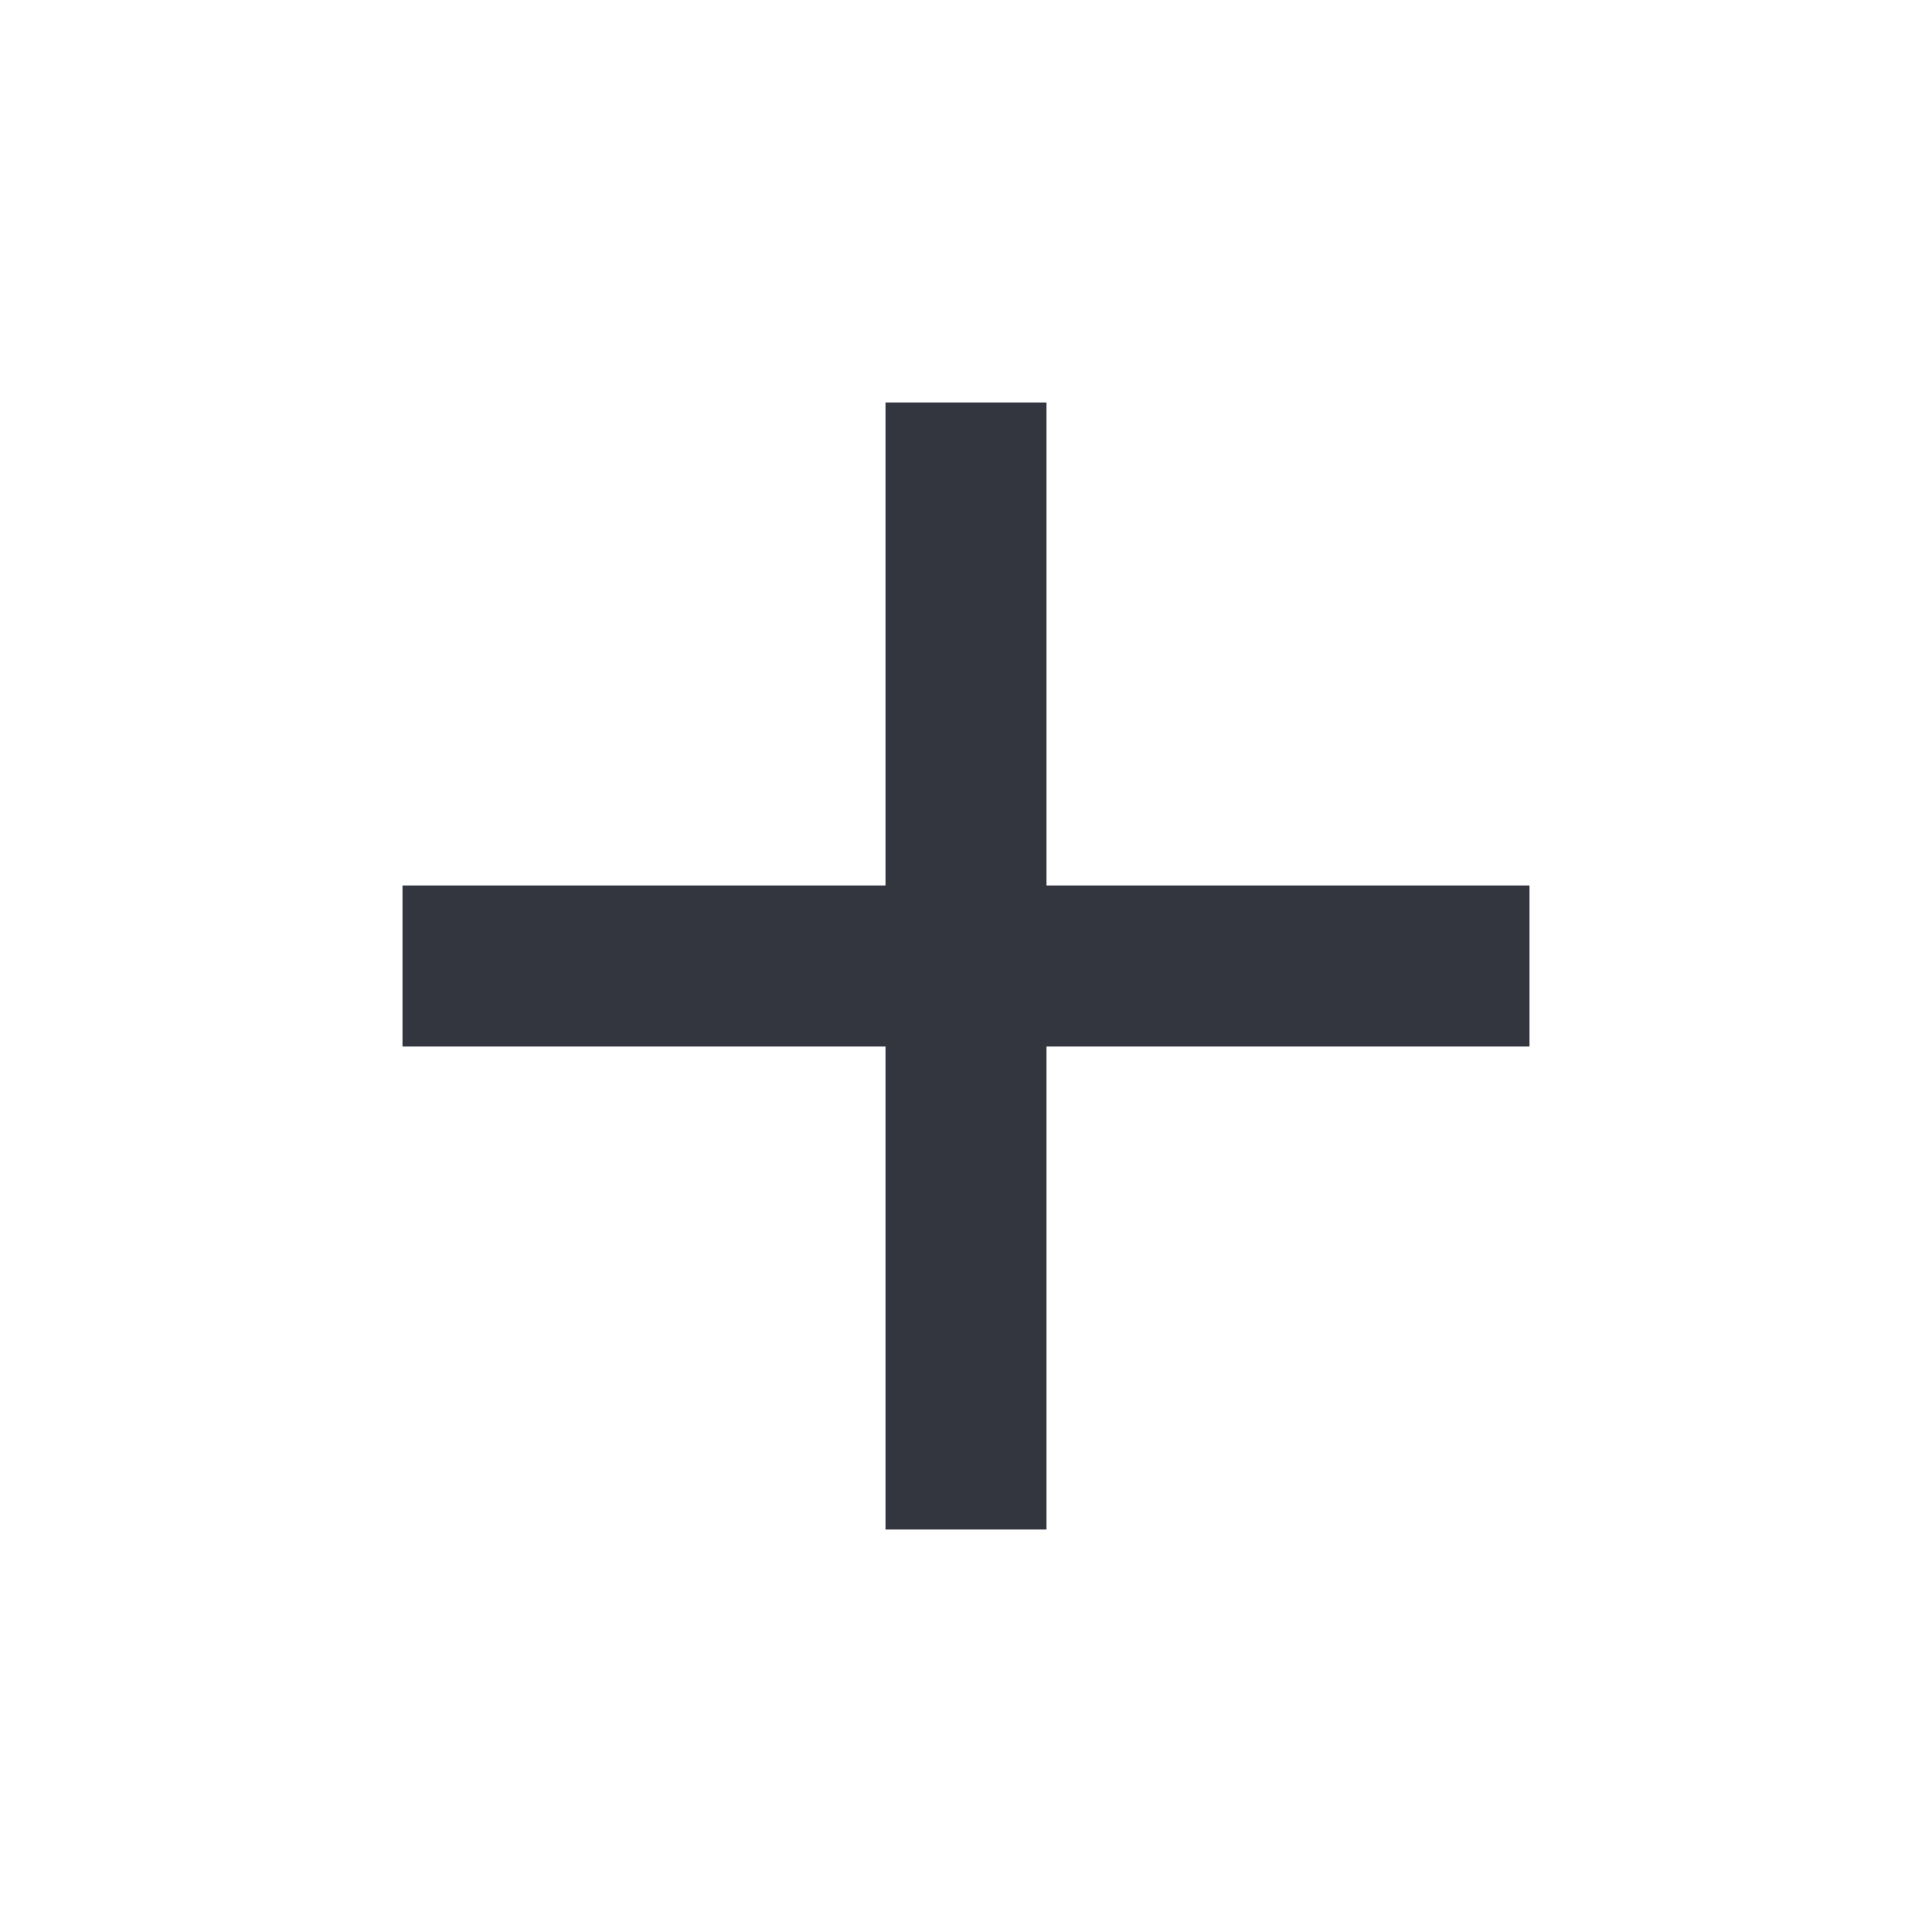
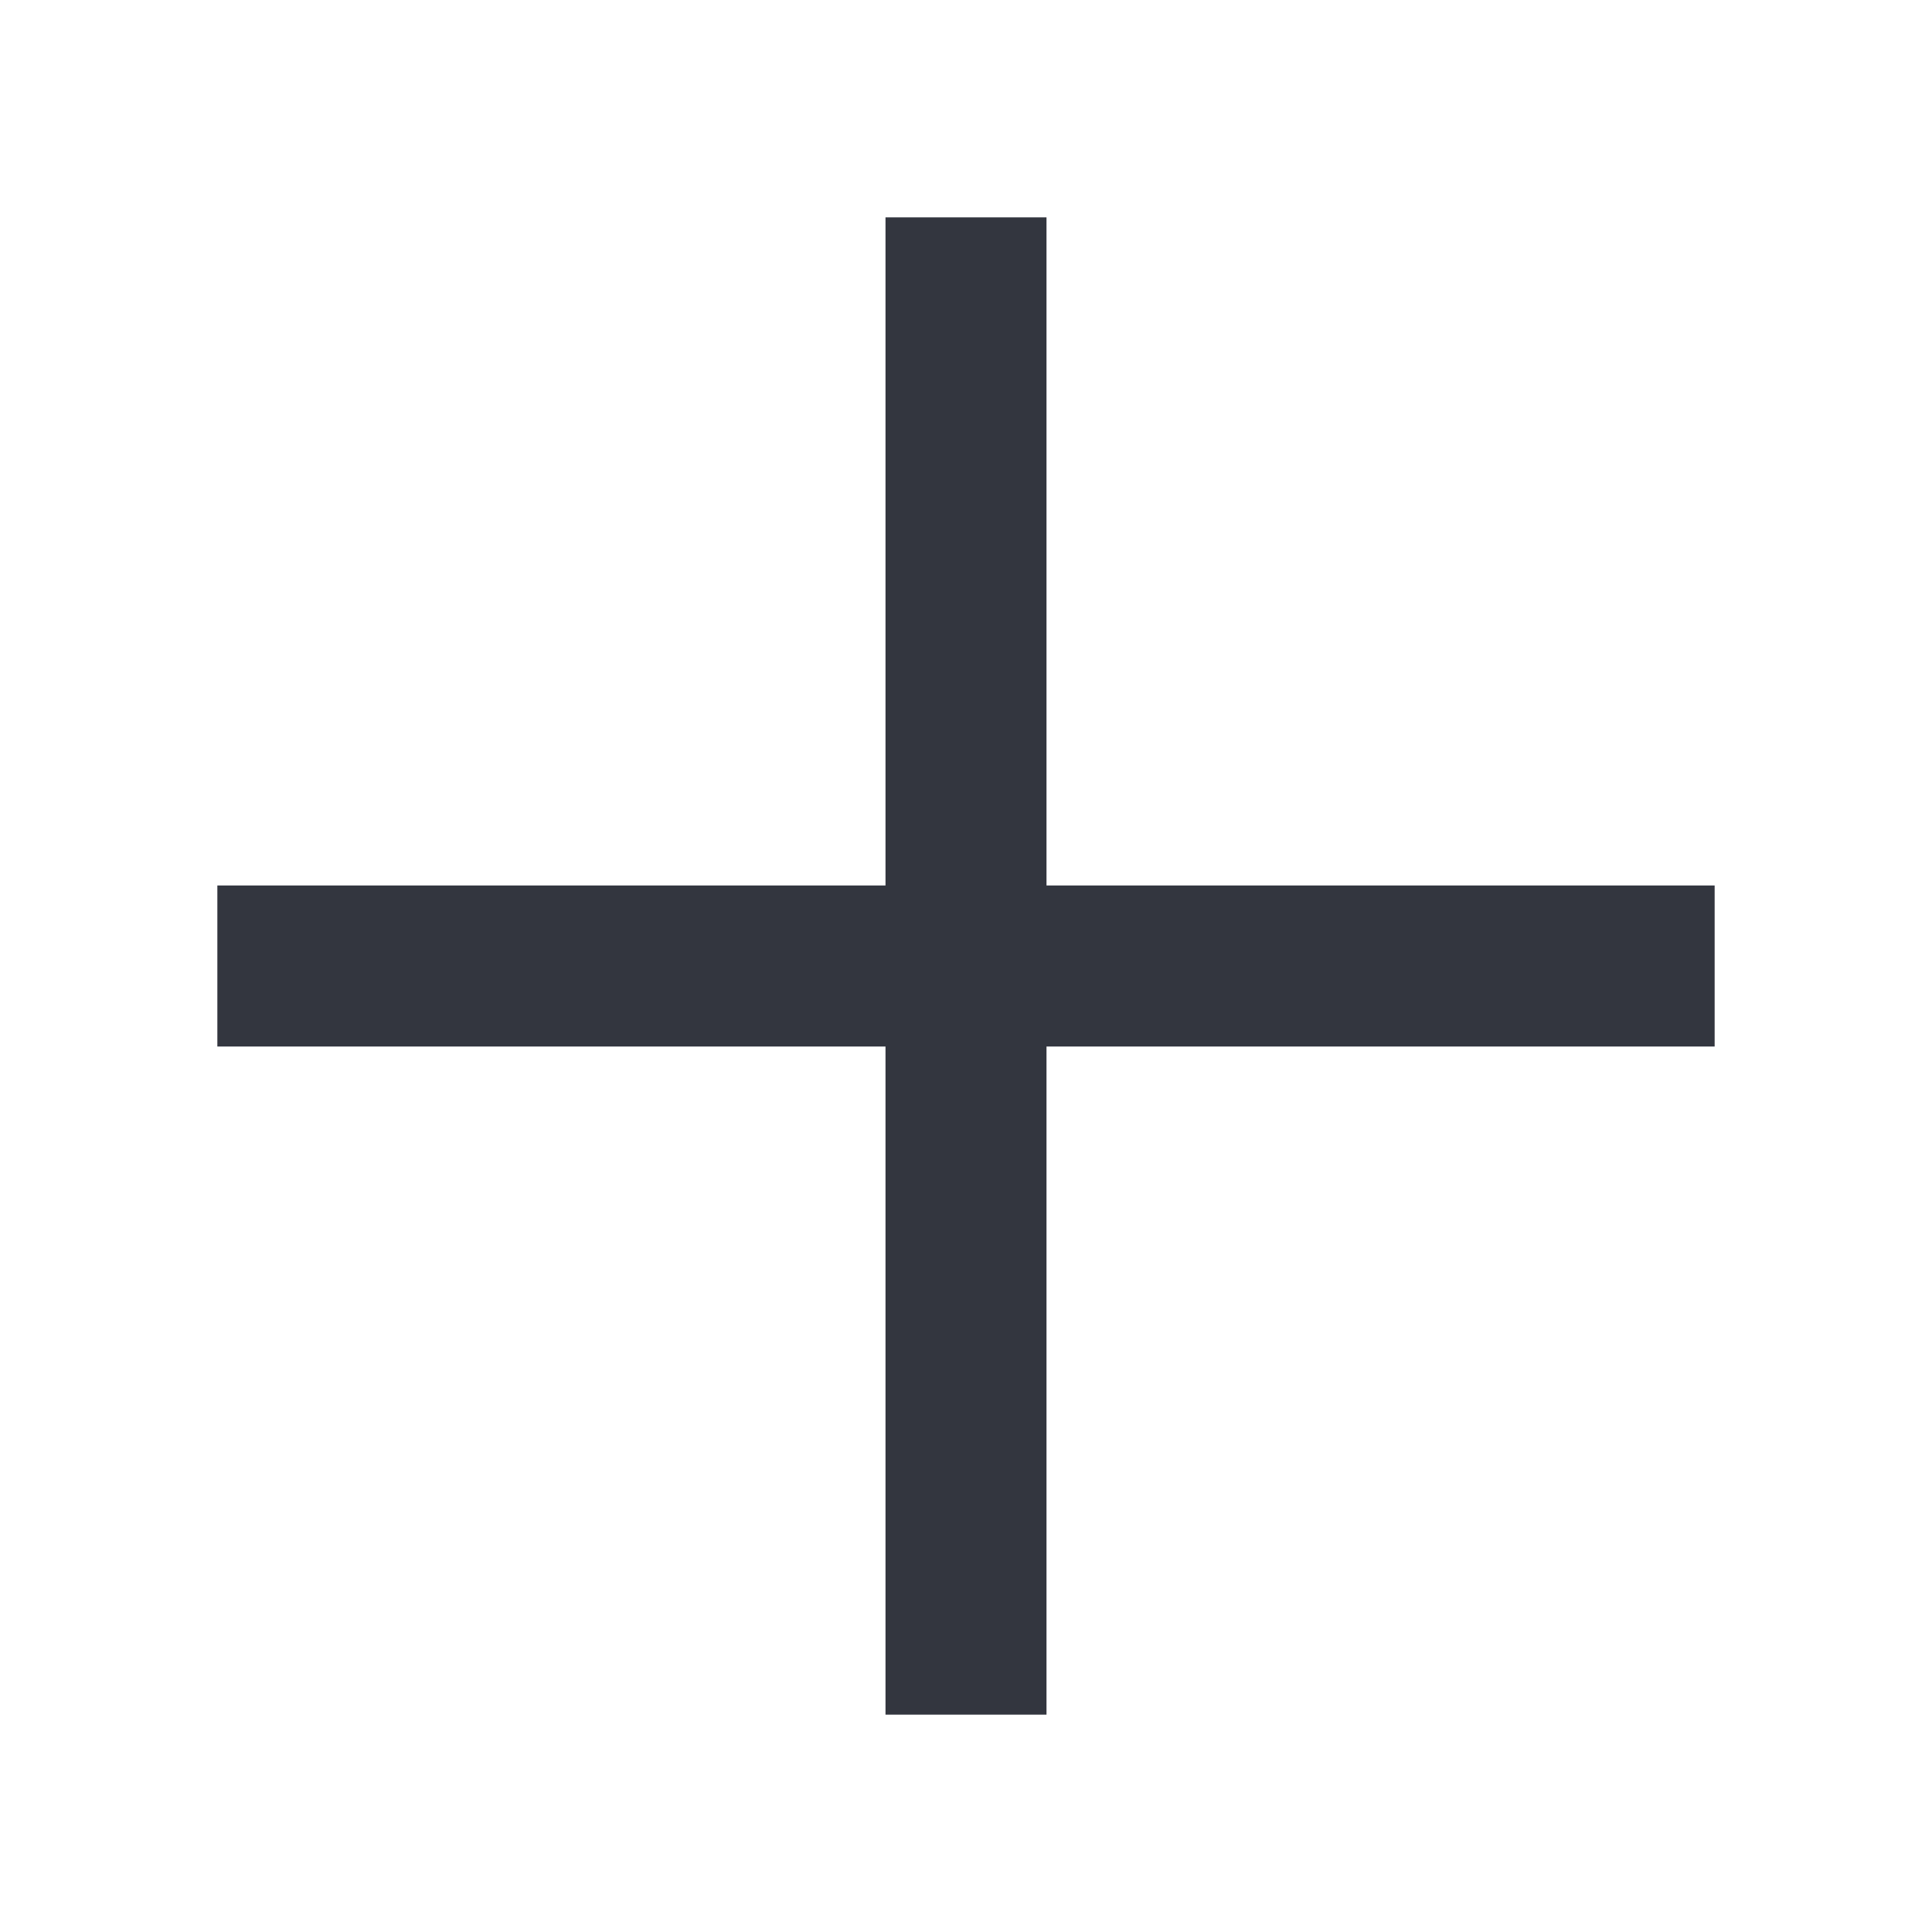
- <svg xmlns="http://www.w3.org/2000/svg" width="24" height="24" viewBox="0 0 24 24" fill="none">
-   <path d="M12 6L12 18" stroke="#33363F" stroke-width="2" stroke-linecap="square" stroke-linejoin="round" />
-   <path d="M18 12L6 12" stroke="#33363F" stroke-width="2" stroke-linecap="square" stroke-linejoin="round" />
+ <svg xmlns="http://www.w3.org/2000/svg" version="1.1" id="Layer_1" x="0px" y="0px" viewBox="0 0 24 24" style="enable-background:new 0 0 24 24;" xml:space="preserve">
+   <style type="text/css">
+ 	.st0{fill:none;stroke:#33363F;stroke-width:2;stroke-linecap:square;stroke-linejoin:round;}
+ </style>
+   <path class="st0" d="M12,3.7v16.6" />
+   <path class="st0" d="M20.3,12H3.7" />
</svg>
